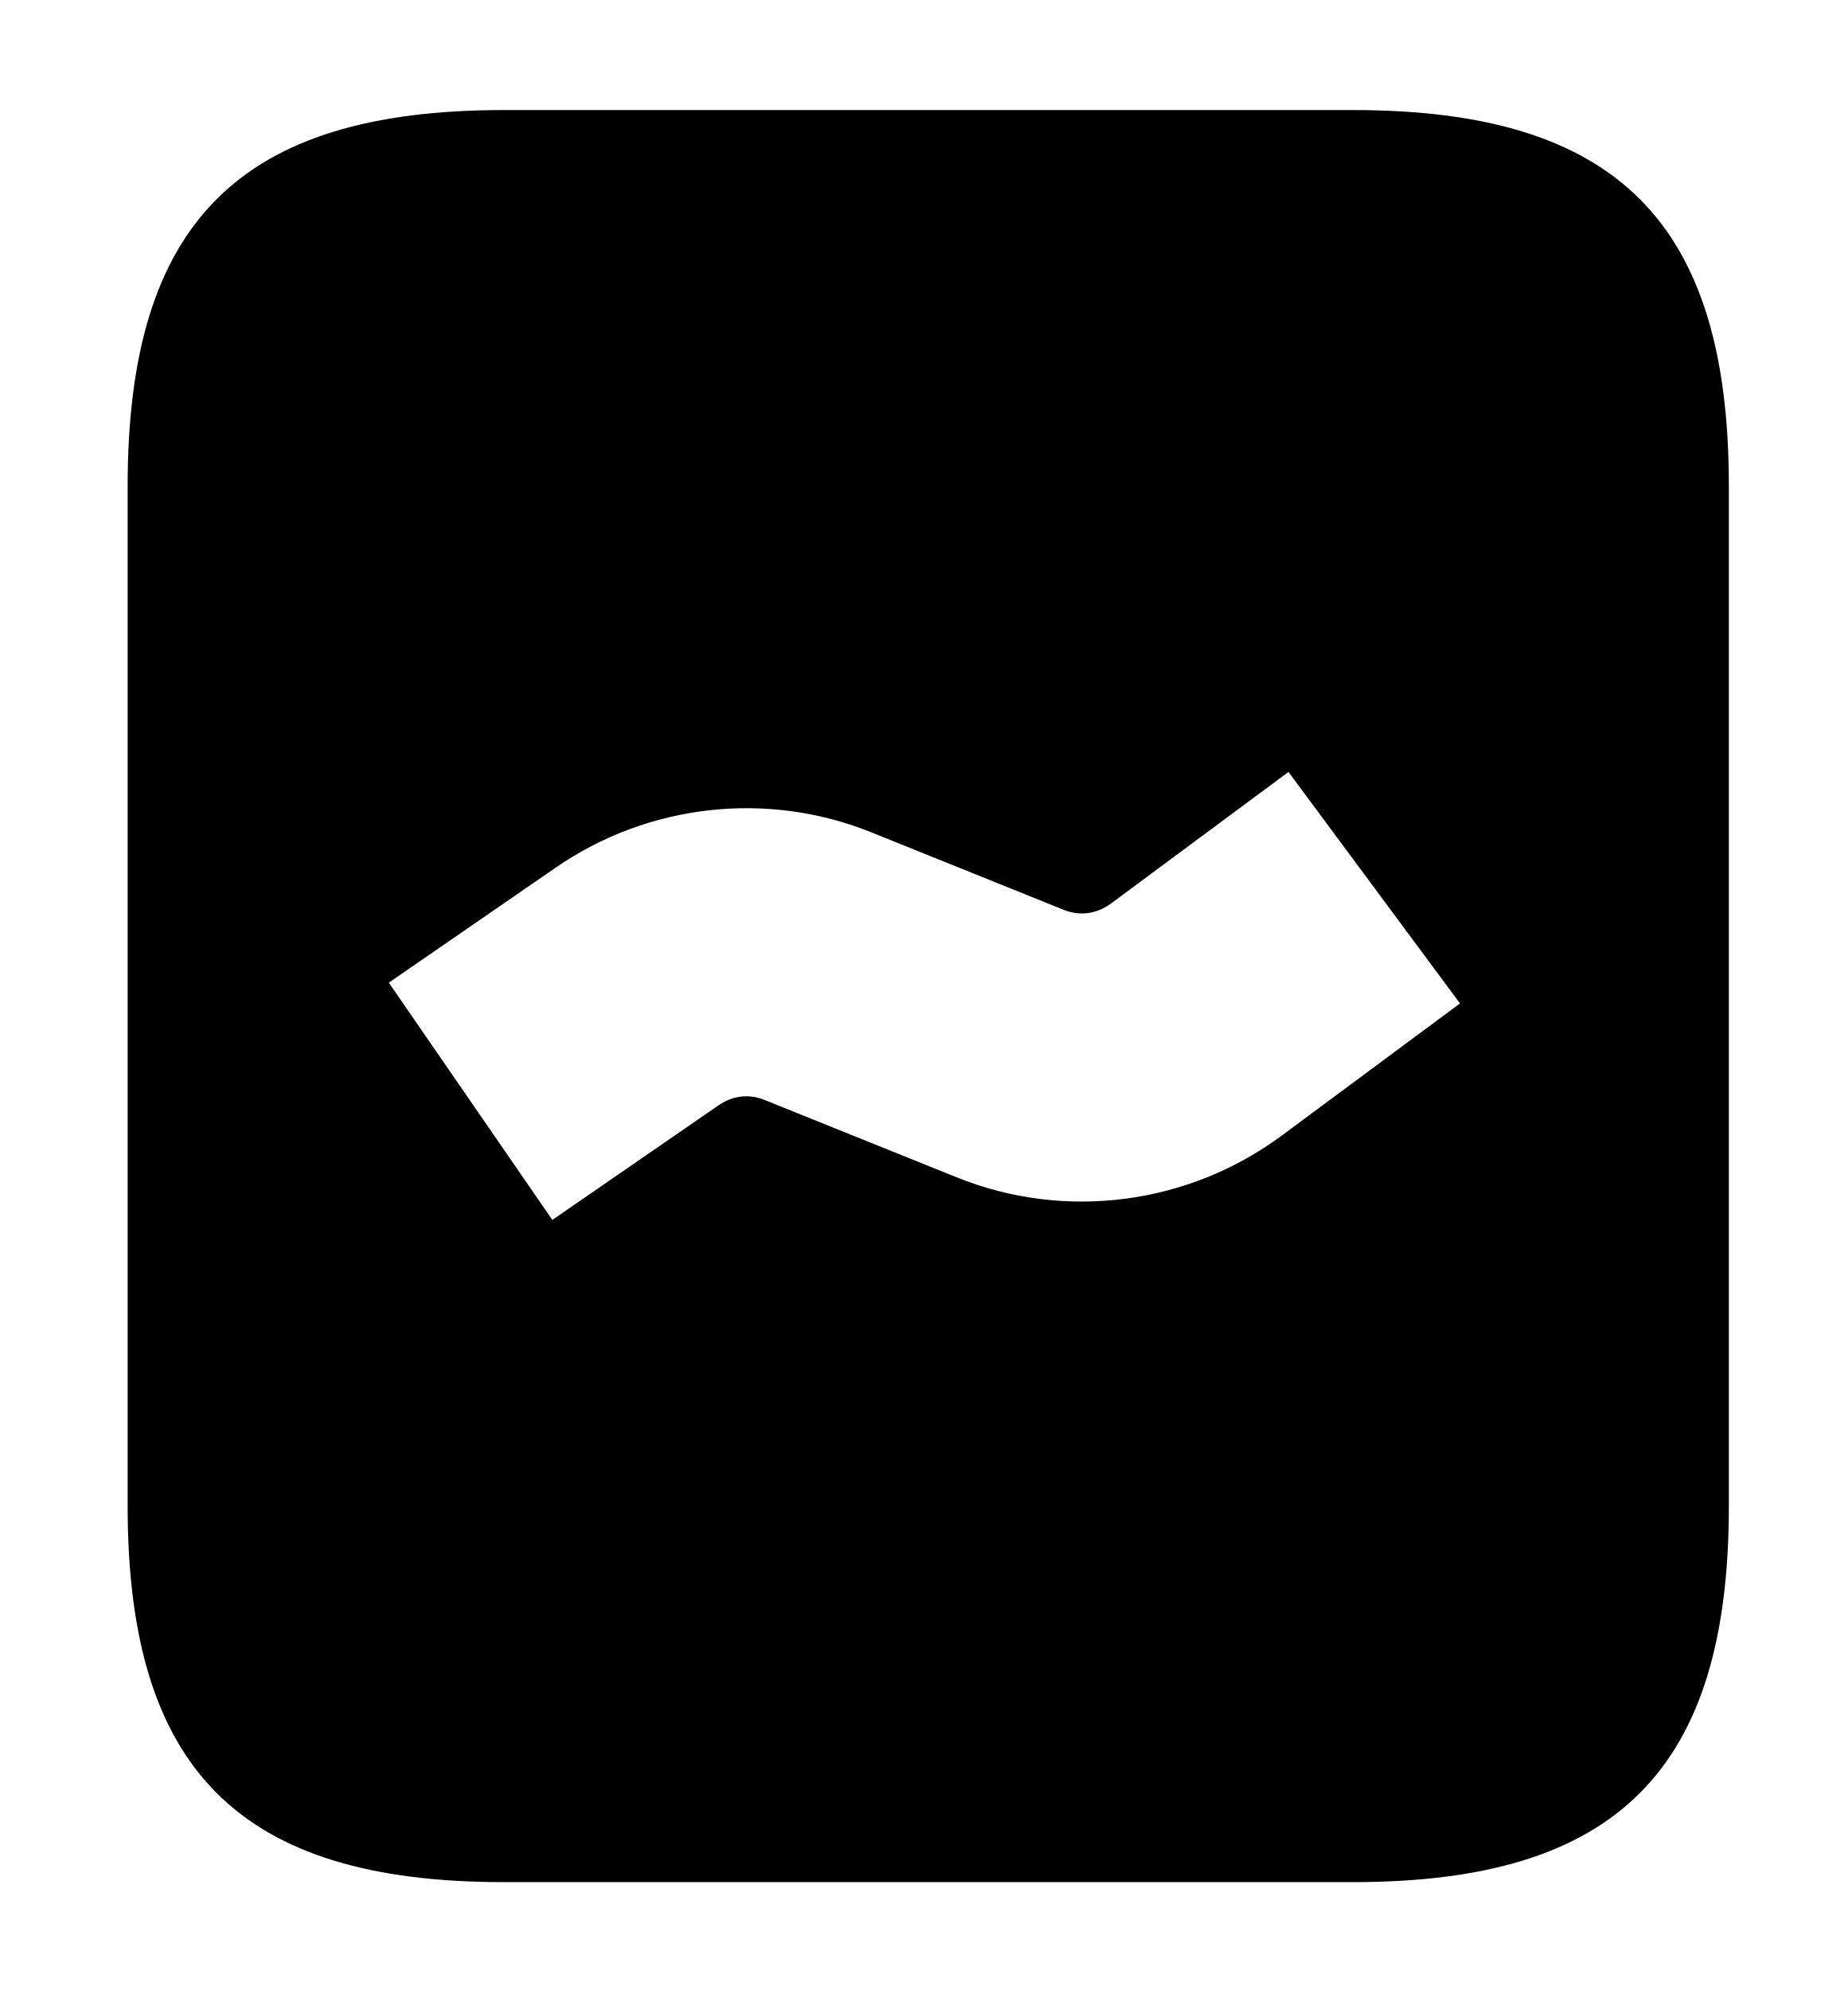
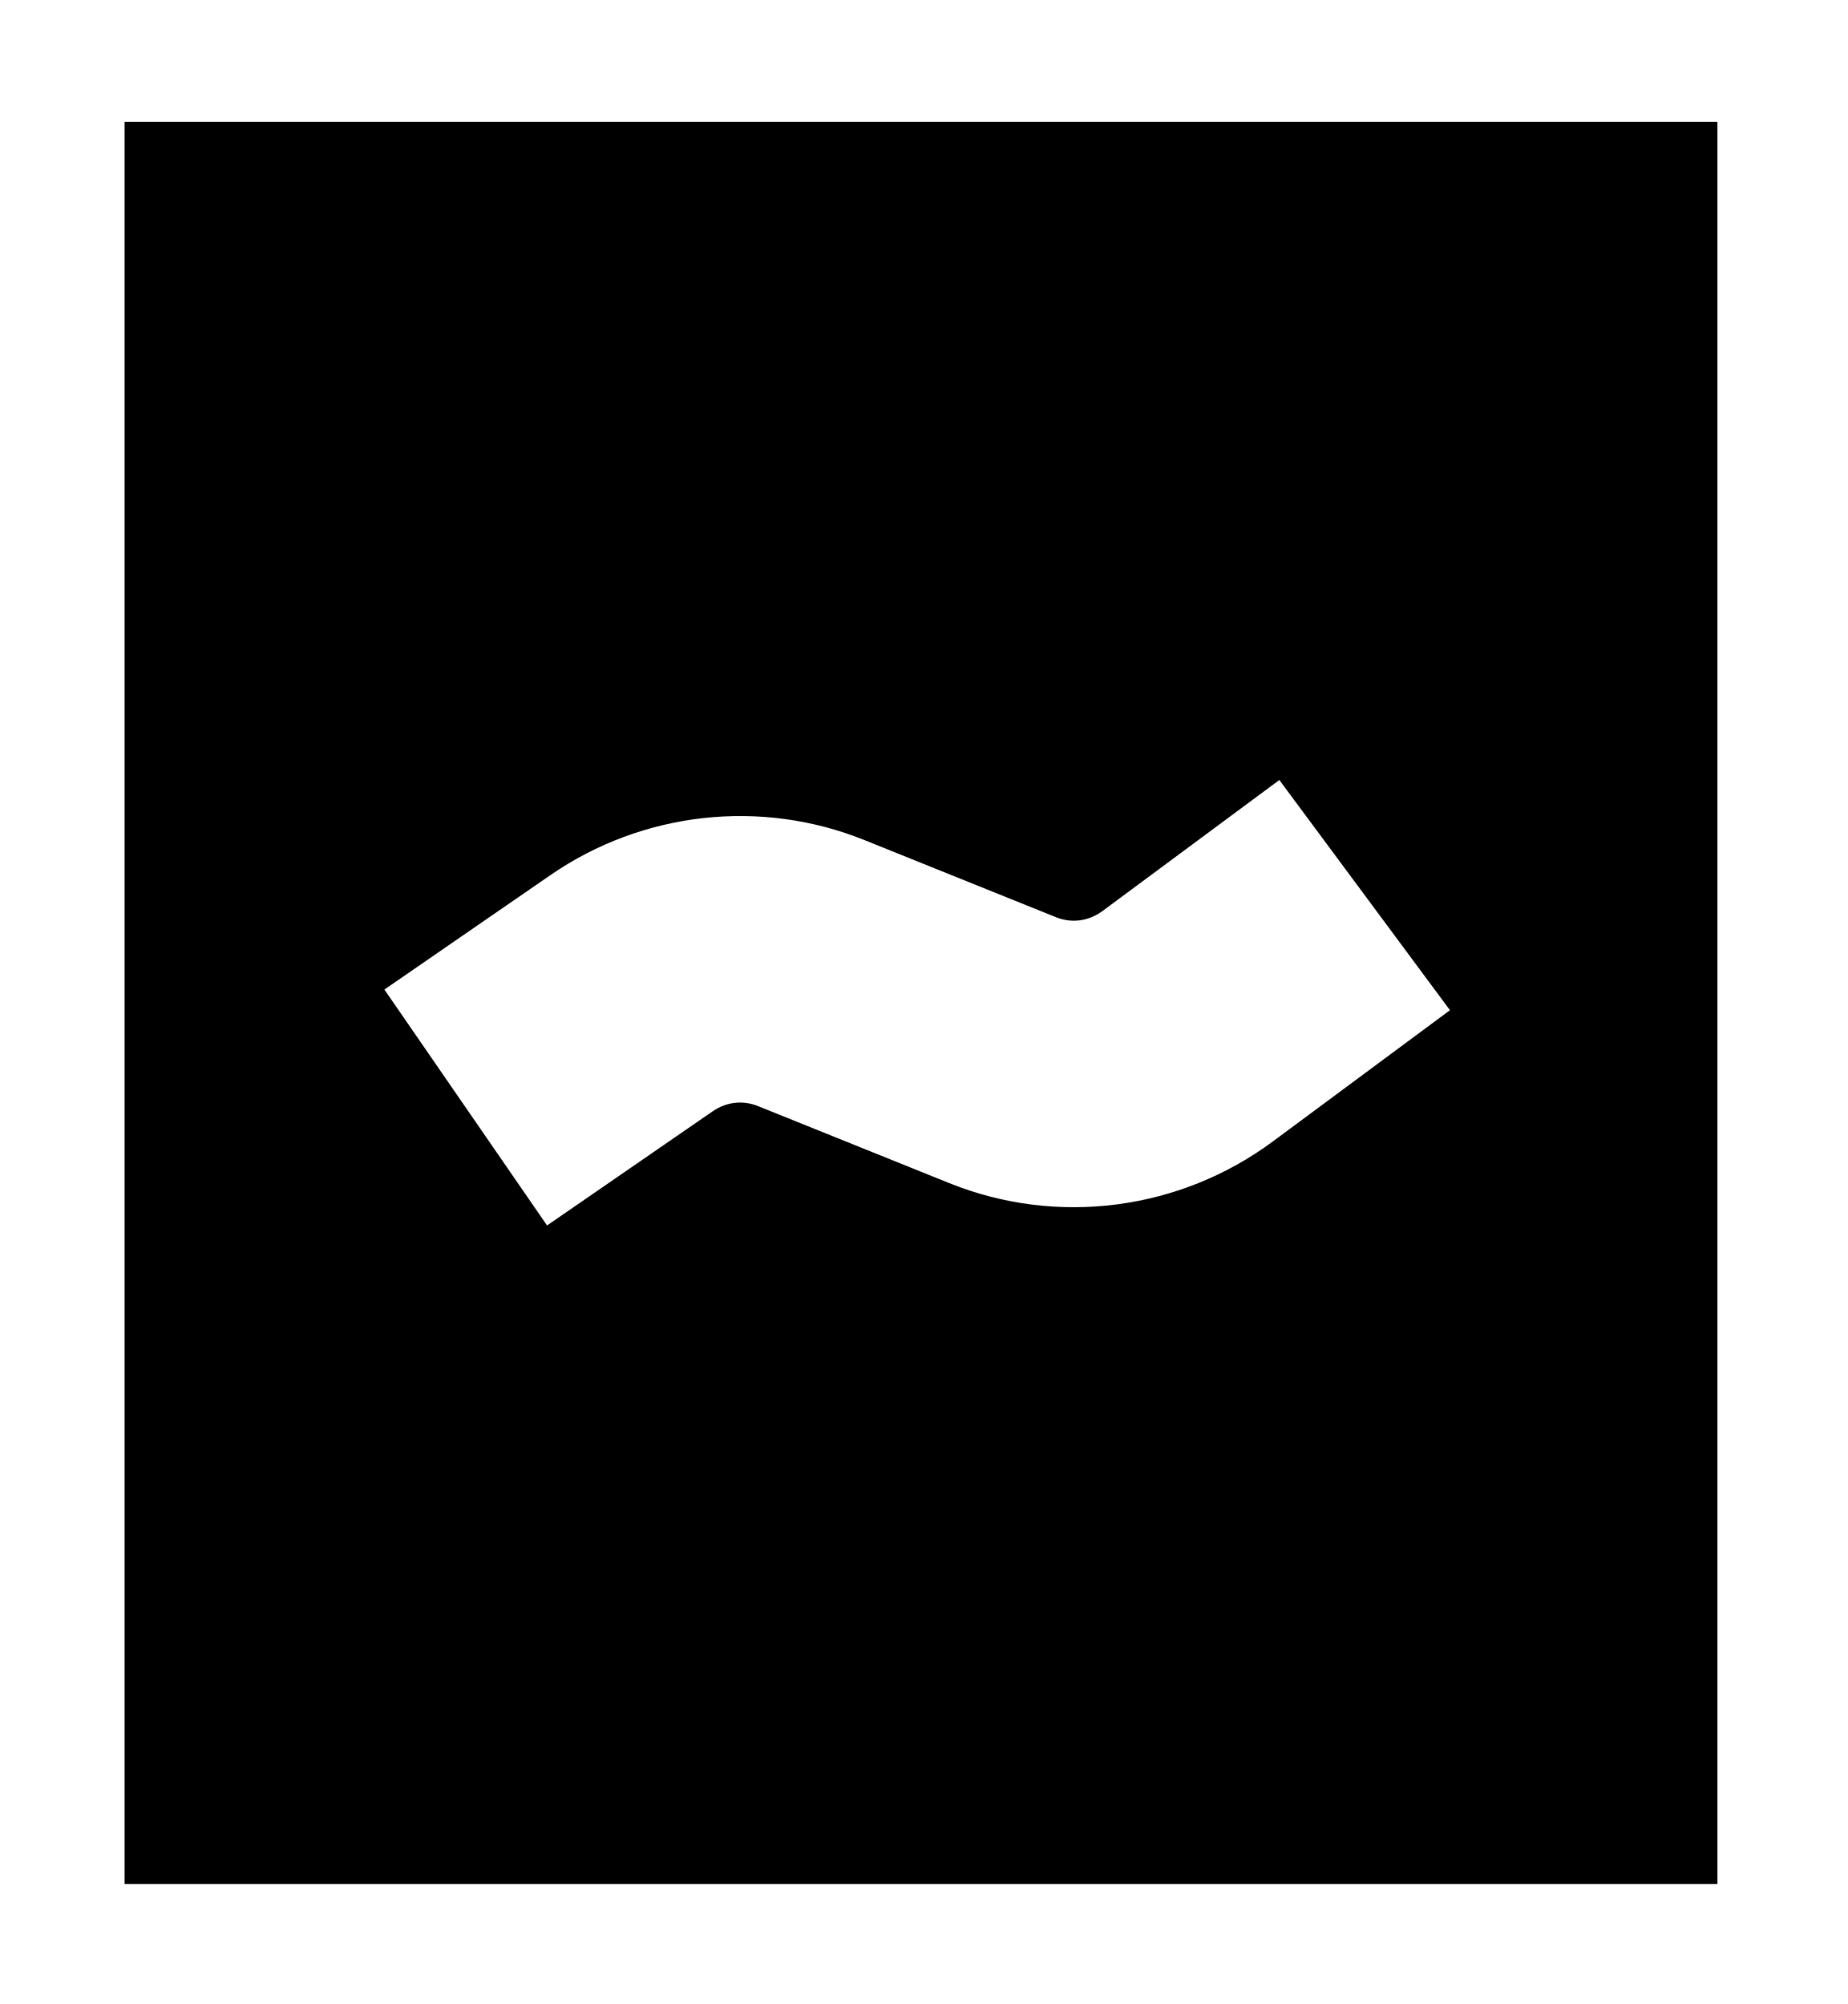
- <svg xmlns="http://www.w3.org/2000/svg" x="628.265px" y="652.827px" width="737.673px" height="794.267px" viewBox="628.265 652.827 737.673 794.267">
+ <svg xmlns="http://www.w3.org/2000/svg" x="629.224px" y="647.871px" width="741.486px" height="804.337px" viewBox="629.224 647.871 741.486 804.337">
  <g id="Logo">
-     <path id="Compound Group" style="fill:#000000;fill-opacity:1;fill-rule:evenodd;opacity:1;stroke:none;" d="M1318.42,1254.04 C1318.42,1359.25,1273.63,1404.04,1168.42,1404.04 C1168.42,1404.04,829.221,1404.04,829.221,1404.04 C724.011,1404.04,679.221,1359.25,679.221,1254.04 C679.221,1254.04,679.221,846.756,679.221,846.756 C679.221,741.546,724.011,696.756,829.221,696.756 C829.221,696.756,1168.42,696.756,1168.42,696.756 C1273.63,696.756,1318.42,741.546,1318.42,846.756 C1318.42,846.756,1318.42,1254.04,1318.42,1254.04 z M848.753,1139.73 C870.928,1124.44,893.102,1109.15,915.277,1093.87 C920.885,1090.07,927.296,1089.41,933.31,1091.78 C958.901,1102.09,984.492,1112.39,1010.08,1122.7 C1053.37,1140.19,1102.73,1133.71,1140.12,1105.93 C1163.78,1088.39,1187.43,1070.86,1211.09,1053.33 C1188.27,1022.53,1165.44,991.735,1142.62,960.937 C1118.96,978.468,1095.31,996,1071.65,1013.53 C1065.93,1017.69,1059.27,1018.48,1053.04,1016.03 C1027.45,1005.72,1001.86,995.413,976.271,985.107 C934.516,968.238,886.981,973.626,850.004,999.184 C827.83,1014.47,805.656,1029.76,783.481,1045.04 C805.238,1076.61,826.996,1108.17,848.753,1139.73 z" />
+     <path id="Compound Group" style="fill:#000000;fill-opacity:1;fill-rule:evenodd;opacity:1;stroke:none;" d="M679.221,696.756 C679.221,696.756,1318.42,696.756,1318.42,696.756 C1318.42,696.756,1318.42,1404.04,1318.42,1404.04 C1318.42,1404.04,679.221,1404.04,679.221,1404.04 C679.221,1404.04,679.221,696.756,679.221,696.756 z M848.753,1139.73 C870.928,1124.44,893.102,1109.15,915.277,1093.87 C920.885,1090.07,927.296,1089.41,933.31,1091.78 C958.901,1102.09,984.492,1112.39,1010.08,1122.7 C1053.37,1140.19,1102.73,1133.71,1140.12,1105.93 C1163.78,1088.39,1187.43,1070.86,1211.09,1053.33 C1188.27,1022.53,1165.44,991.735,1142.62,960.937 C1118.96,978.468,1095.31,996,1071.65,1013.53 C1065.93,1017.69,1059.27,1018.48,1053.04,1016.03 C1027.45,1005.72,1001.86,995.413,976.271,985.107 C934.516,968.238,886.981,973.626,850.004,999.184 C827.83,1014.47,805.656,1029.76,783.481,1045.04 C805.238,1076.61,826.996,1108.17,848.753,1139.73 z" />
  </g>
</svg>
